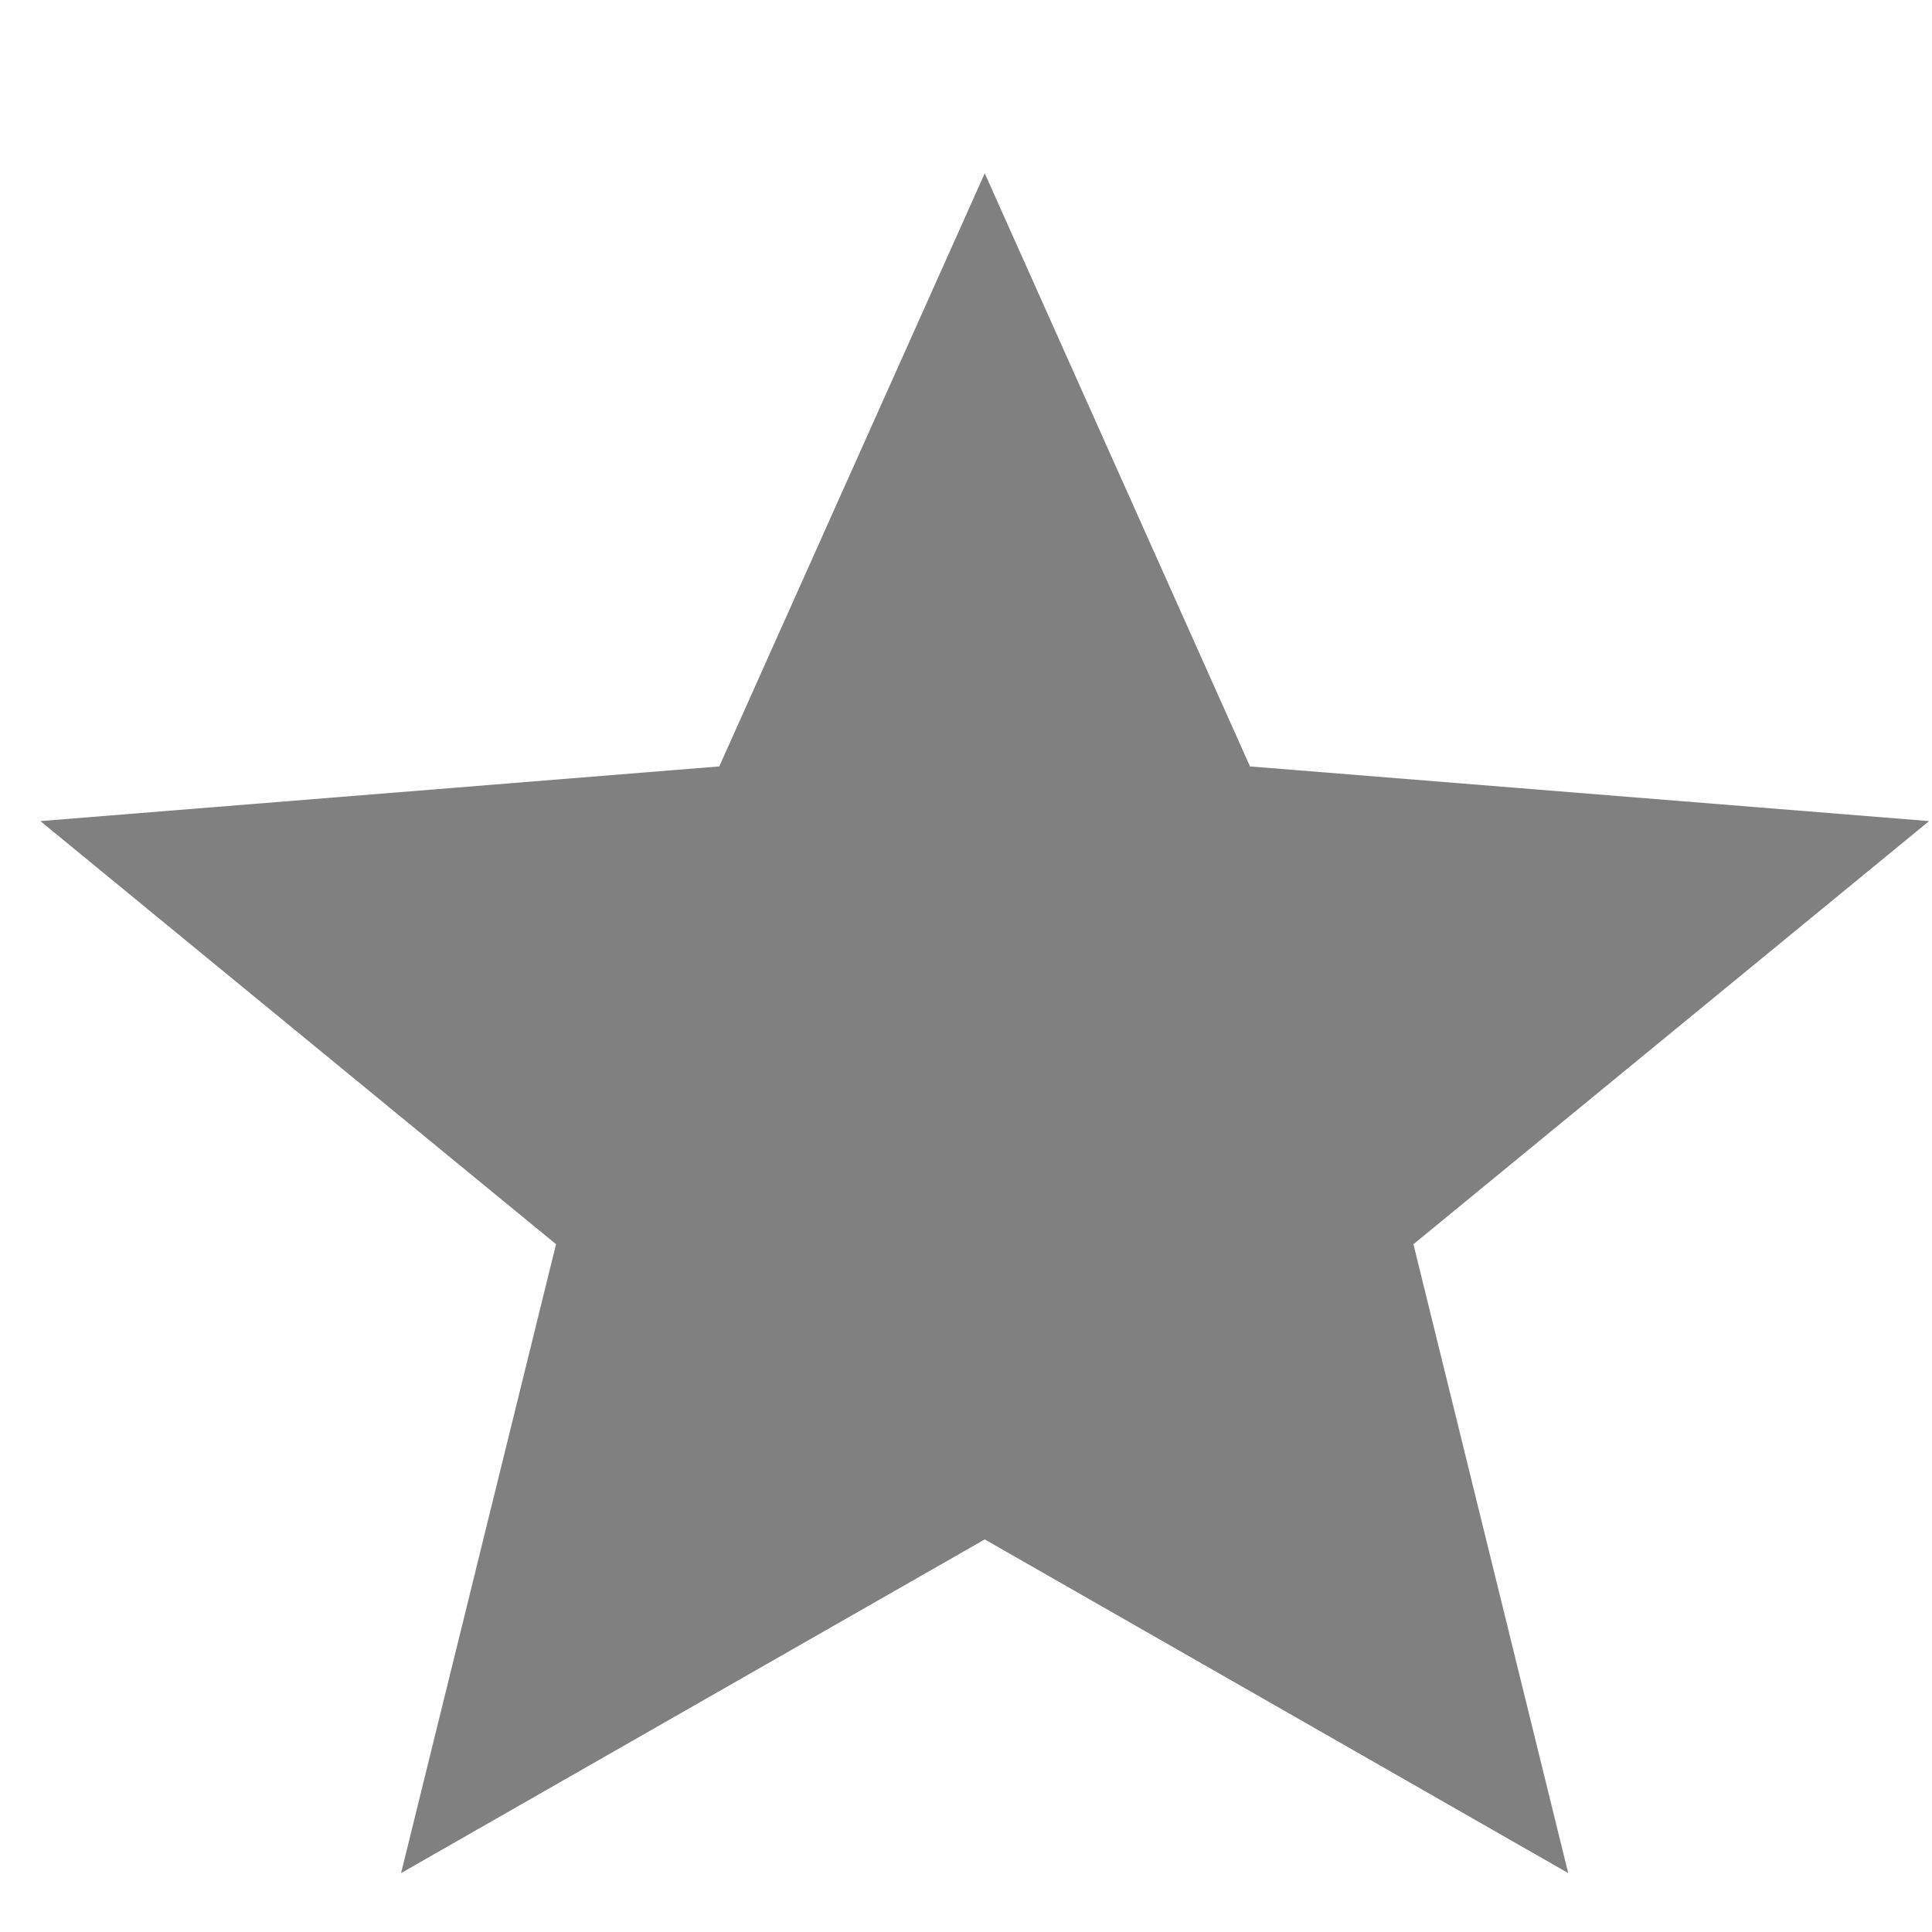
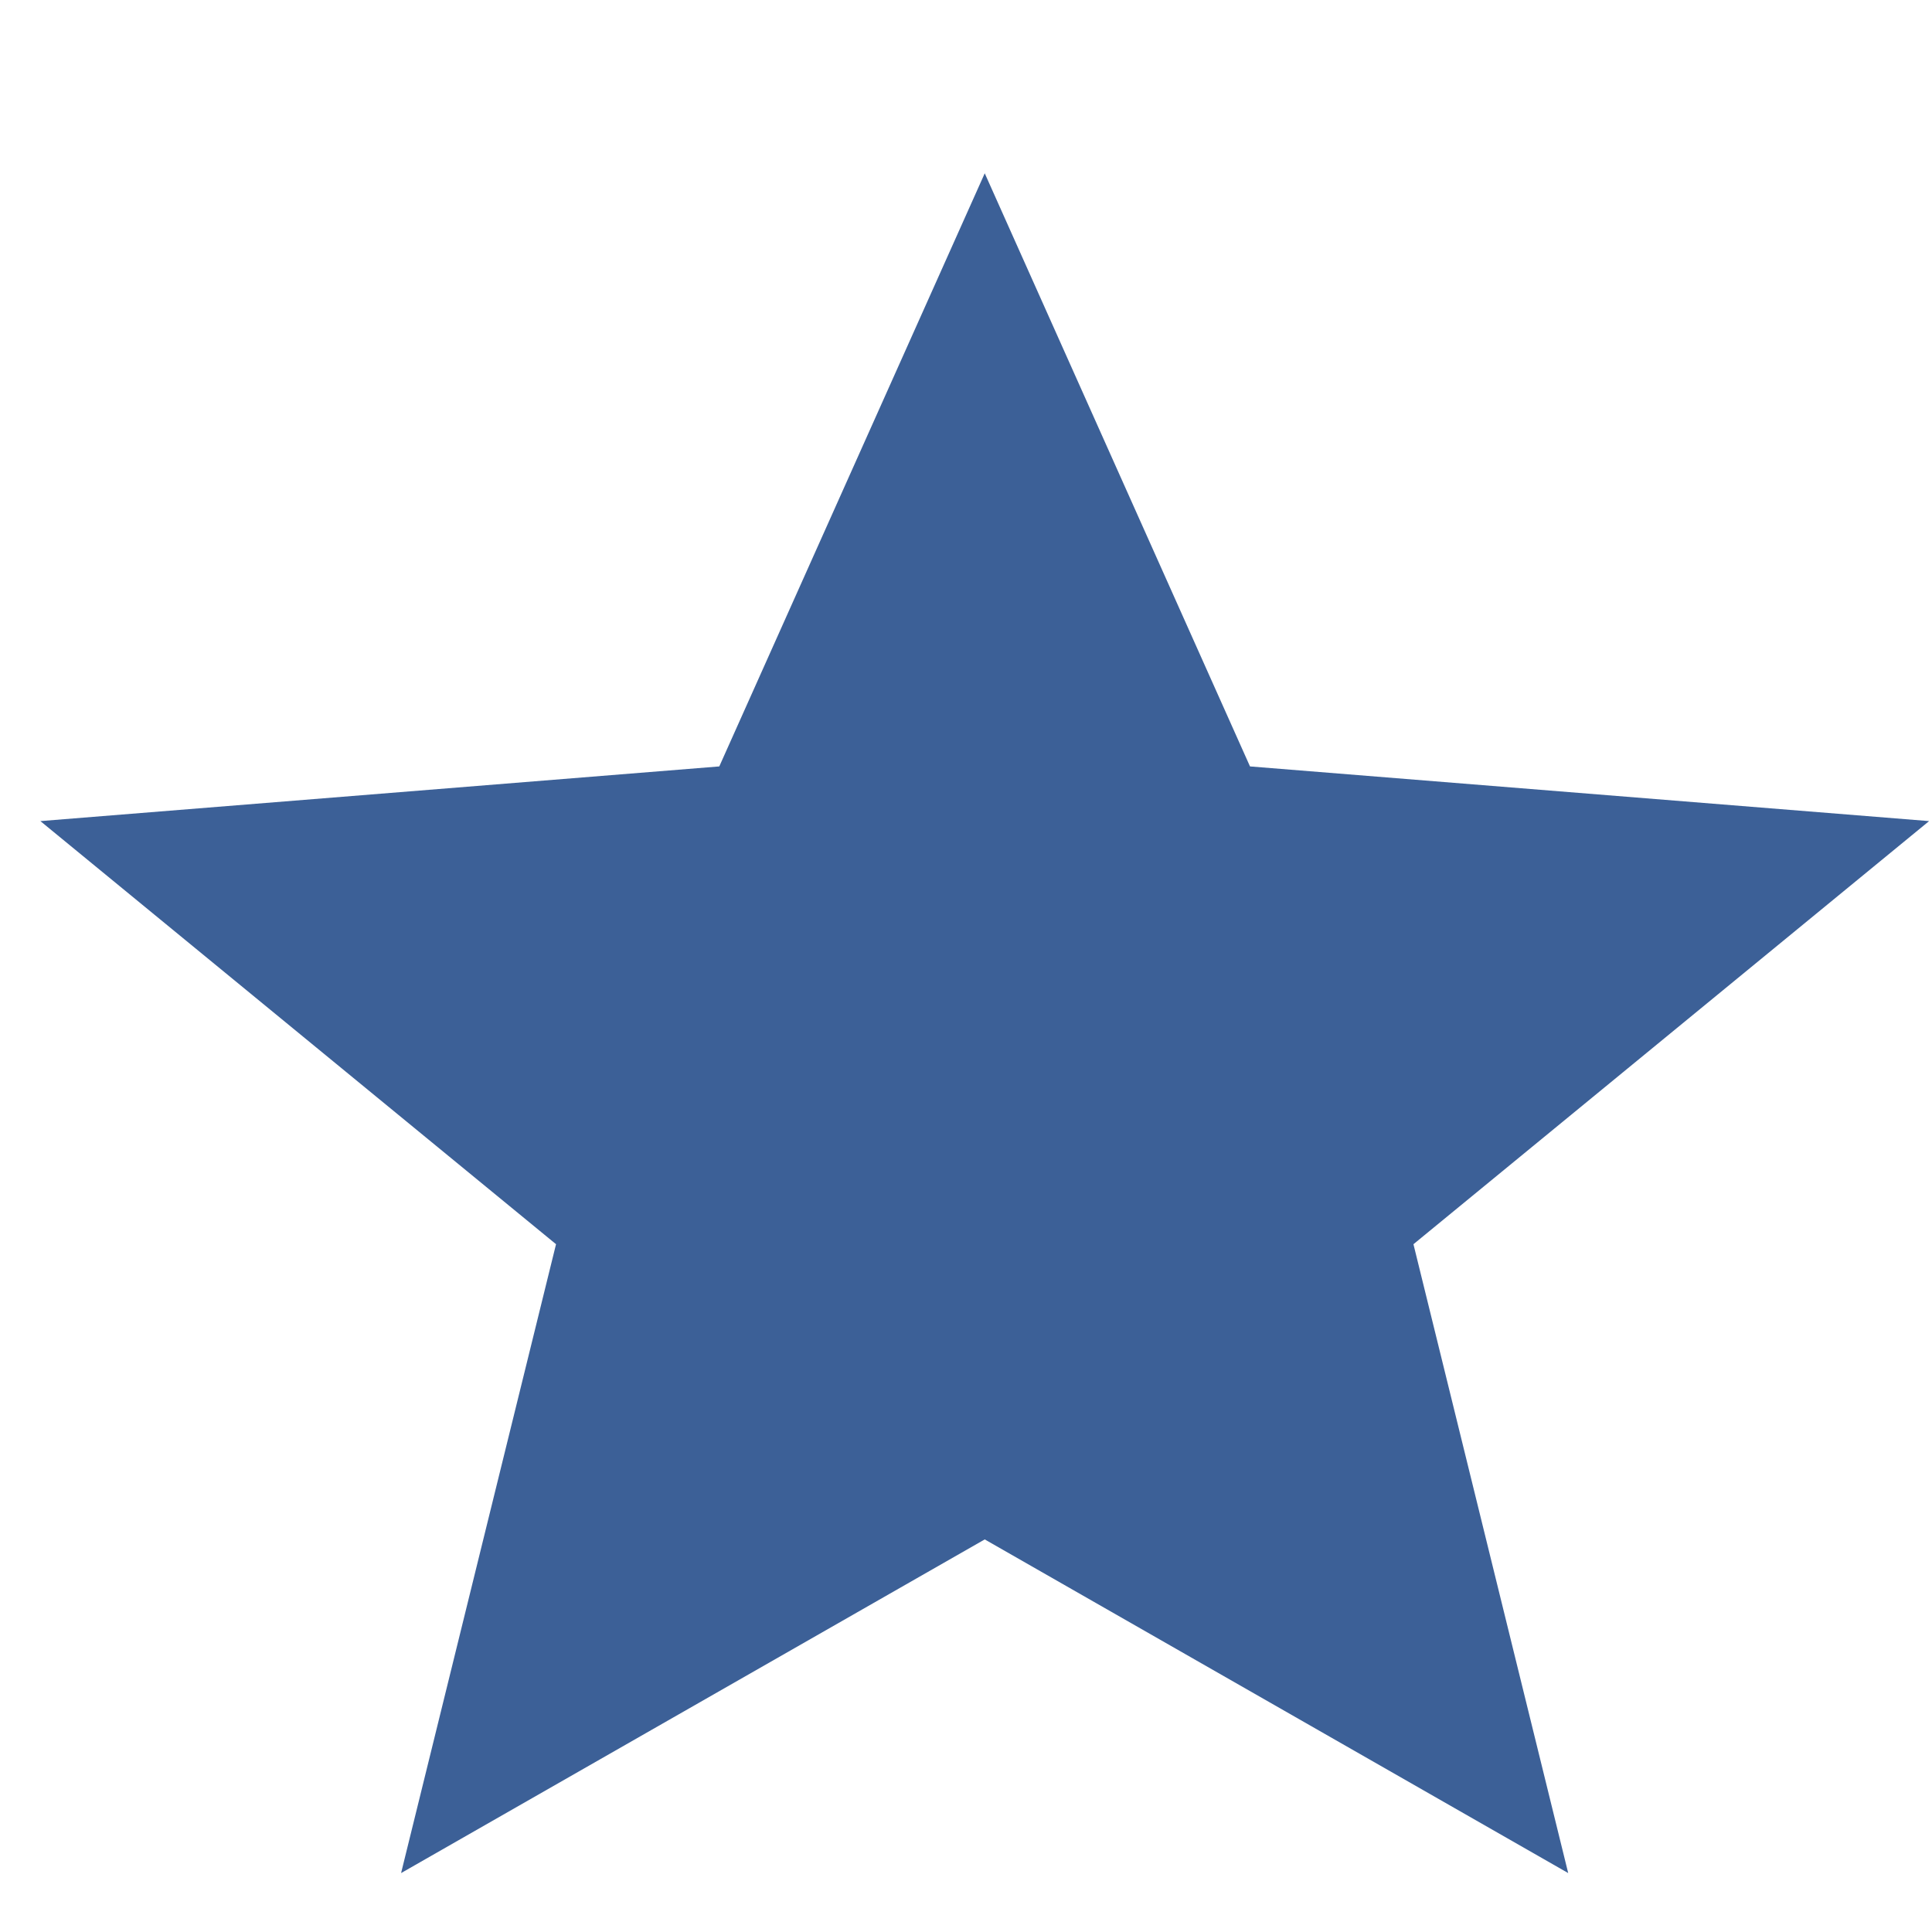
<svg xmlns="http://www.w3.org/2000/svg" width="10" height="10" viewBox="0 0 10 10" fill="none">
-   <path d="M5.097 7.968L8.117 9.695L7.316 6.44L9.985 4.25L6.47 3.967L5.097 0.897L3.723 3.967L0.209 4.25L2.878 6.44L2.076 9.695L5.097 7.968Z" fill="gray" />
+   <path d="M5.097 7.968L8.117 9.695L7.316 6.44L9.985 4.25L6.47 3.967L5.097 0.897L3.723 3.967L0.209 4.25L2.878 6.44L2.076 9.695L5.097 7.968Z" fill="#3C6097" />
</svg>
